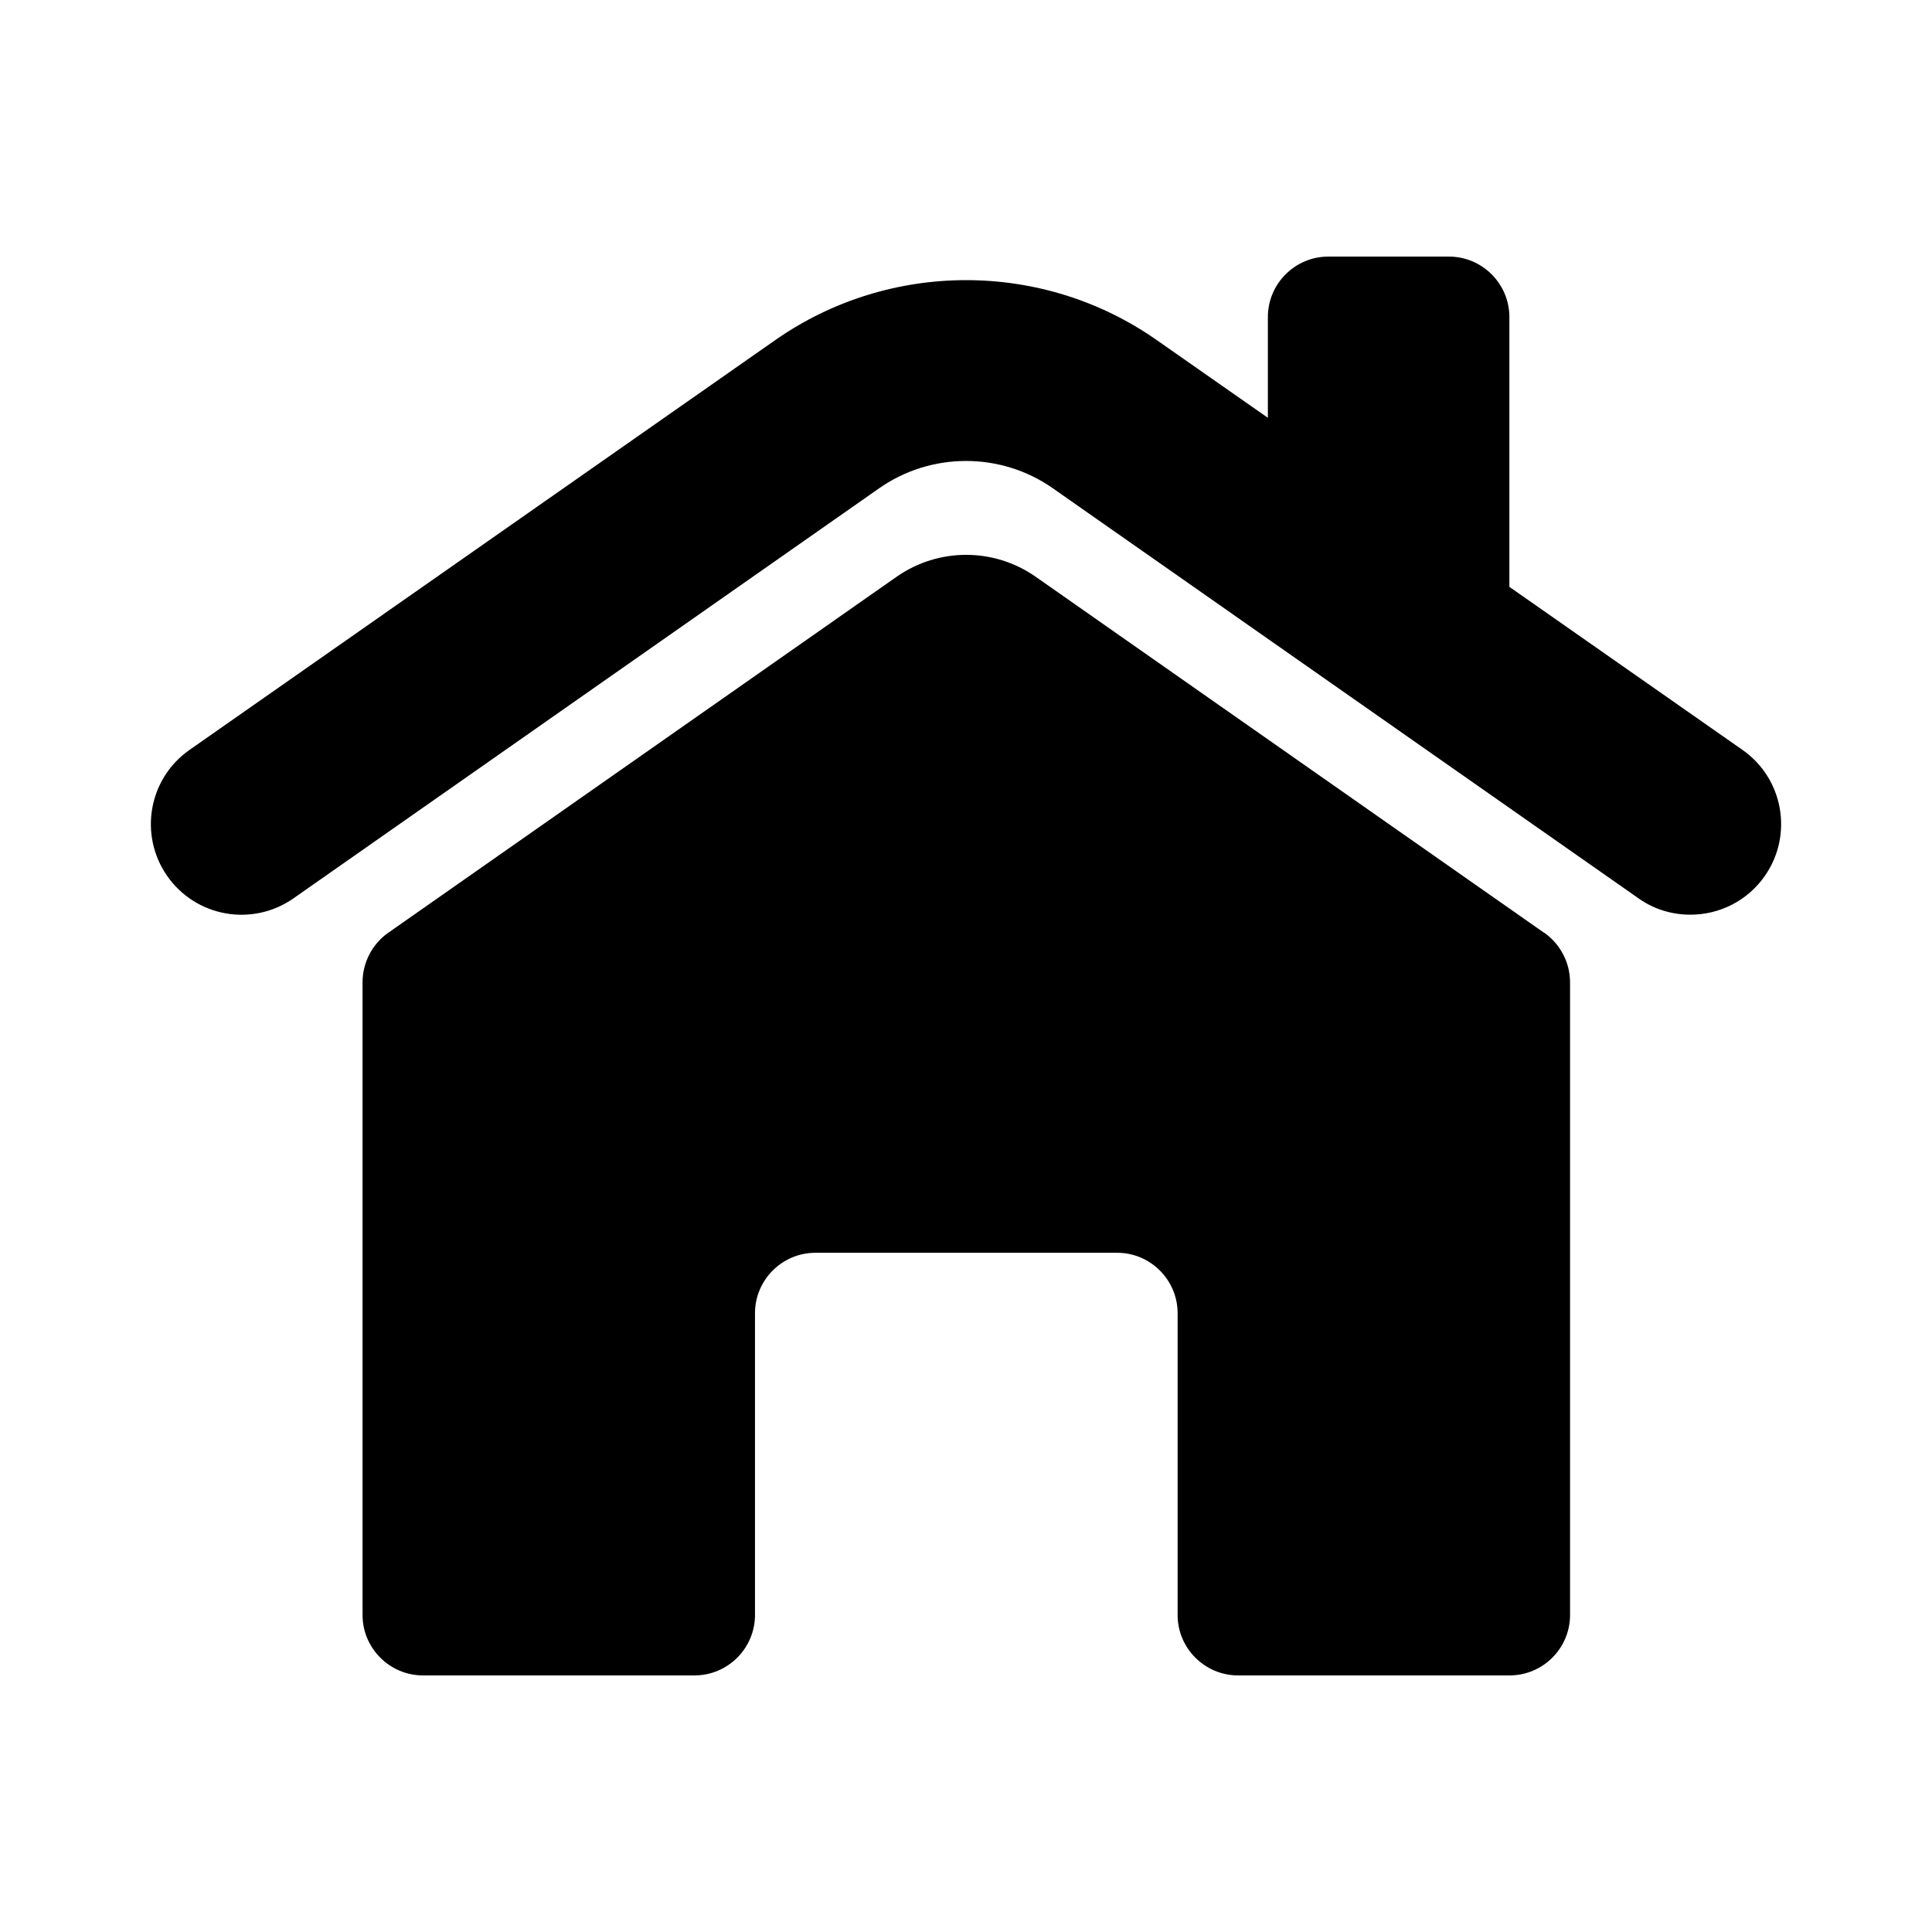
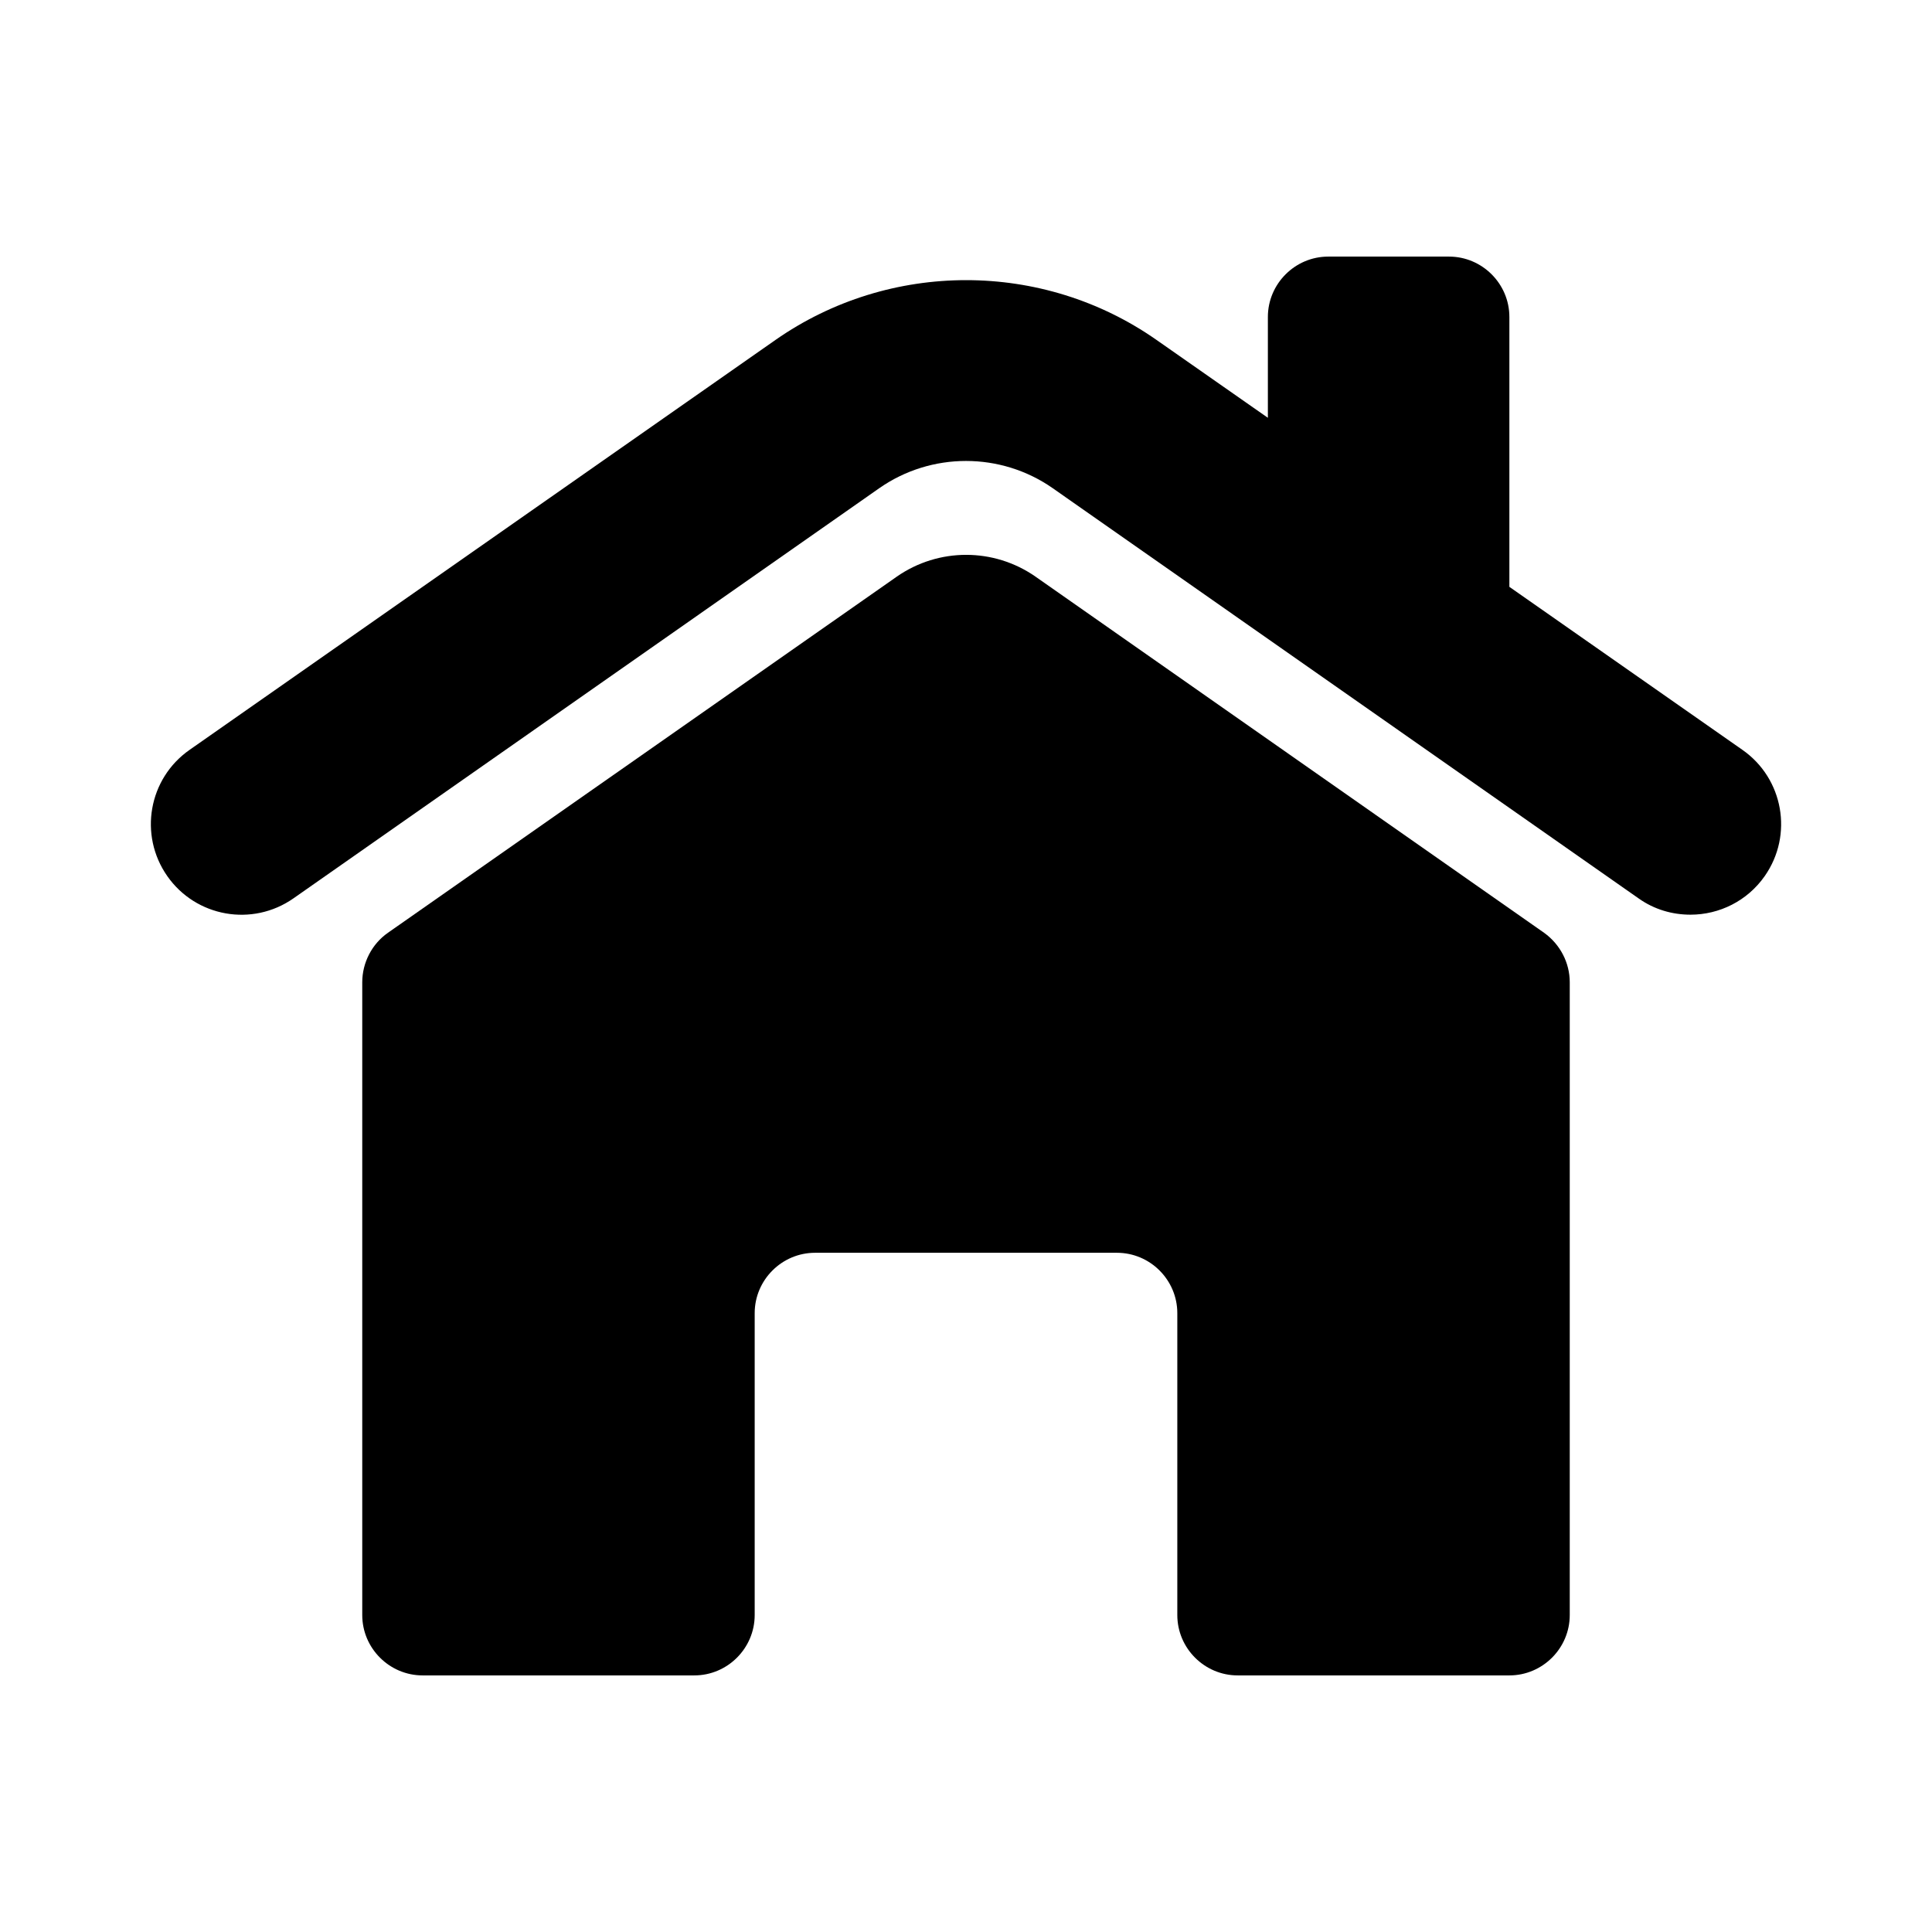
<svg xmlns="http://www.w3.org/2000/svg" id="Icons" viewBox="0 0 64 64">
  <g id="Home">
-     <path d="m51.15,30.9l-16.85-11.8c-1.38-.96-3.21-.96-4.59,0l-16.85,11.8c-.53.37-.85.99-.85,1.64v20.96c0,1.1.9,2,2,2h9c1.1,0,2-.9,2-2v-10c0-1.1.9-2,2-2h10c1.1,0,2,.9,2,2v10c0,1.1.9,2,2,2h9c1.1,0,2-.9,2-2v-20.96c0-.65-.32-1.26-.85-1.64Z" />
-     <path d="m57.72,24.84l-7.72-5.4v-8.94c0-1.1-.9-2-2-2h-4c-1.1,0-2,.9-2,2v3.34l-3.69-2.58c-3.77-2.64-8.84-2.64-12.62,0L6.28,24.84c-1.36.95-1.69,2.82-.74,4.18.95,1.36,2.82,1.69,4.18.74l19.41-13.59c1.72-1.2,4.02-1.2,5.74,0l19.41,13.59c.52.37,1.12.54,1.72.54.95,0,1.88-.45,2.46-1.28.95-1.36.62-3.23-.74-4.18Z" />
+     <path d="M51.15,30.9l-16.85-11.8c-1.38-.96-3.21-.96-4.59,0L12.85,30.9c-.53,.37-.85,.99-.85,1.64v20.96c0,1.1,.9,2,2,2h9c1.1,0,2-.9,2-2v-10c0-1.1,.9-2,2-2h10c1.1,0,2,.9,2,2v10c0,1.1,.9,2,2,2h9c1.1,0,2-.9,2-2v-20.96c0-.65-.32-1.26-.85-1.64Z" />
+     <path d="M57.72,24.84l-7.72-5.4V10.5c0-1.1-.9-2-2-2h-4c-1.1,0-2,.9-2,2v3.34l-3.69-2.58c-3.77-2.64-8.84-2.64-12.62,0L6.28,24.84c-1.36,.95-1.69,2.82-.74,4.18,.95,1.36,2.82,1.69,4.18,.74l19.41-13.59c1.72-1.2,4.02-1.2,5.74,0l19.41,13.59c.52,.37,1.12,.54,1.72,.54,.95,0,1.88-.45,2.46-1.28,.95-1.36,.62-3.23-.74-4.18Z" />
  </g>
</svg>
